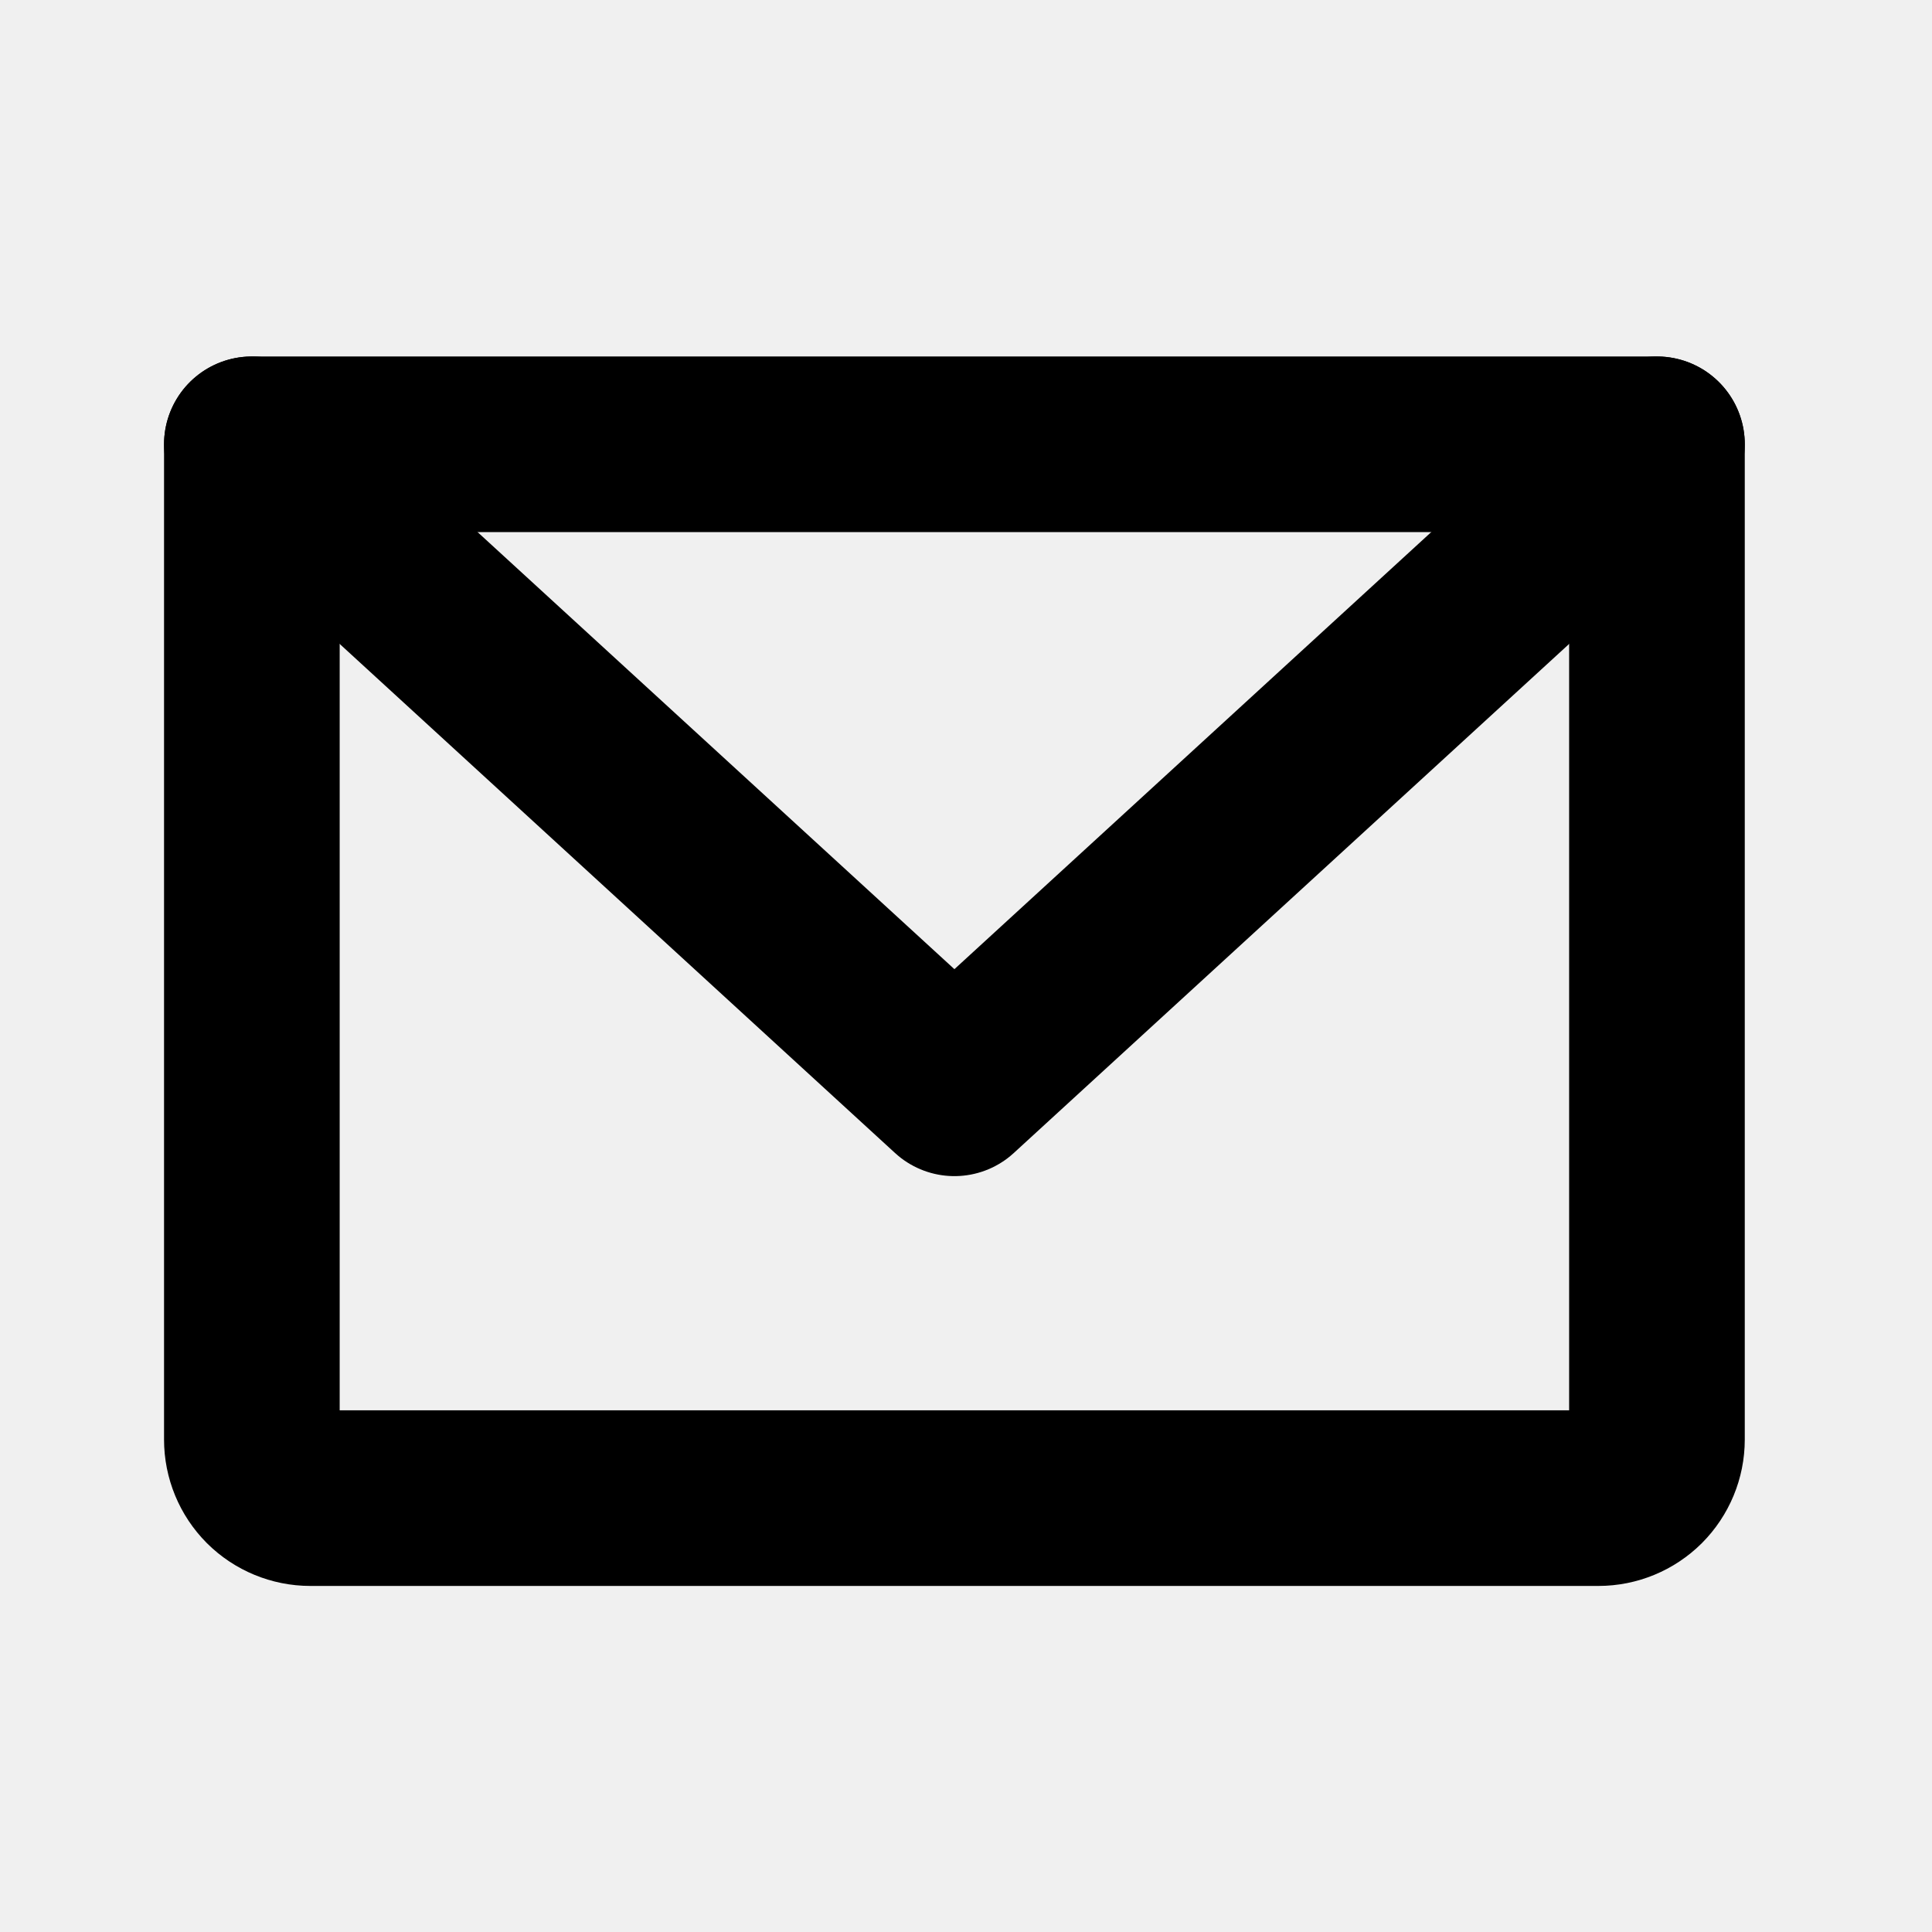
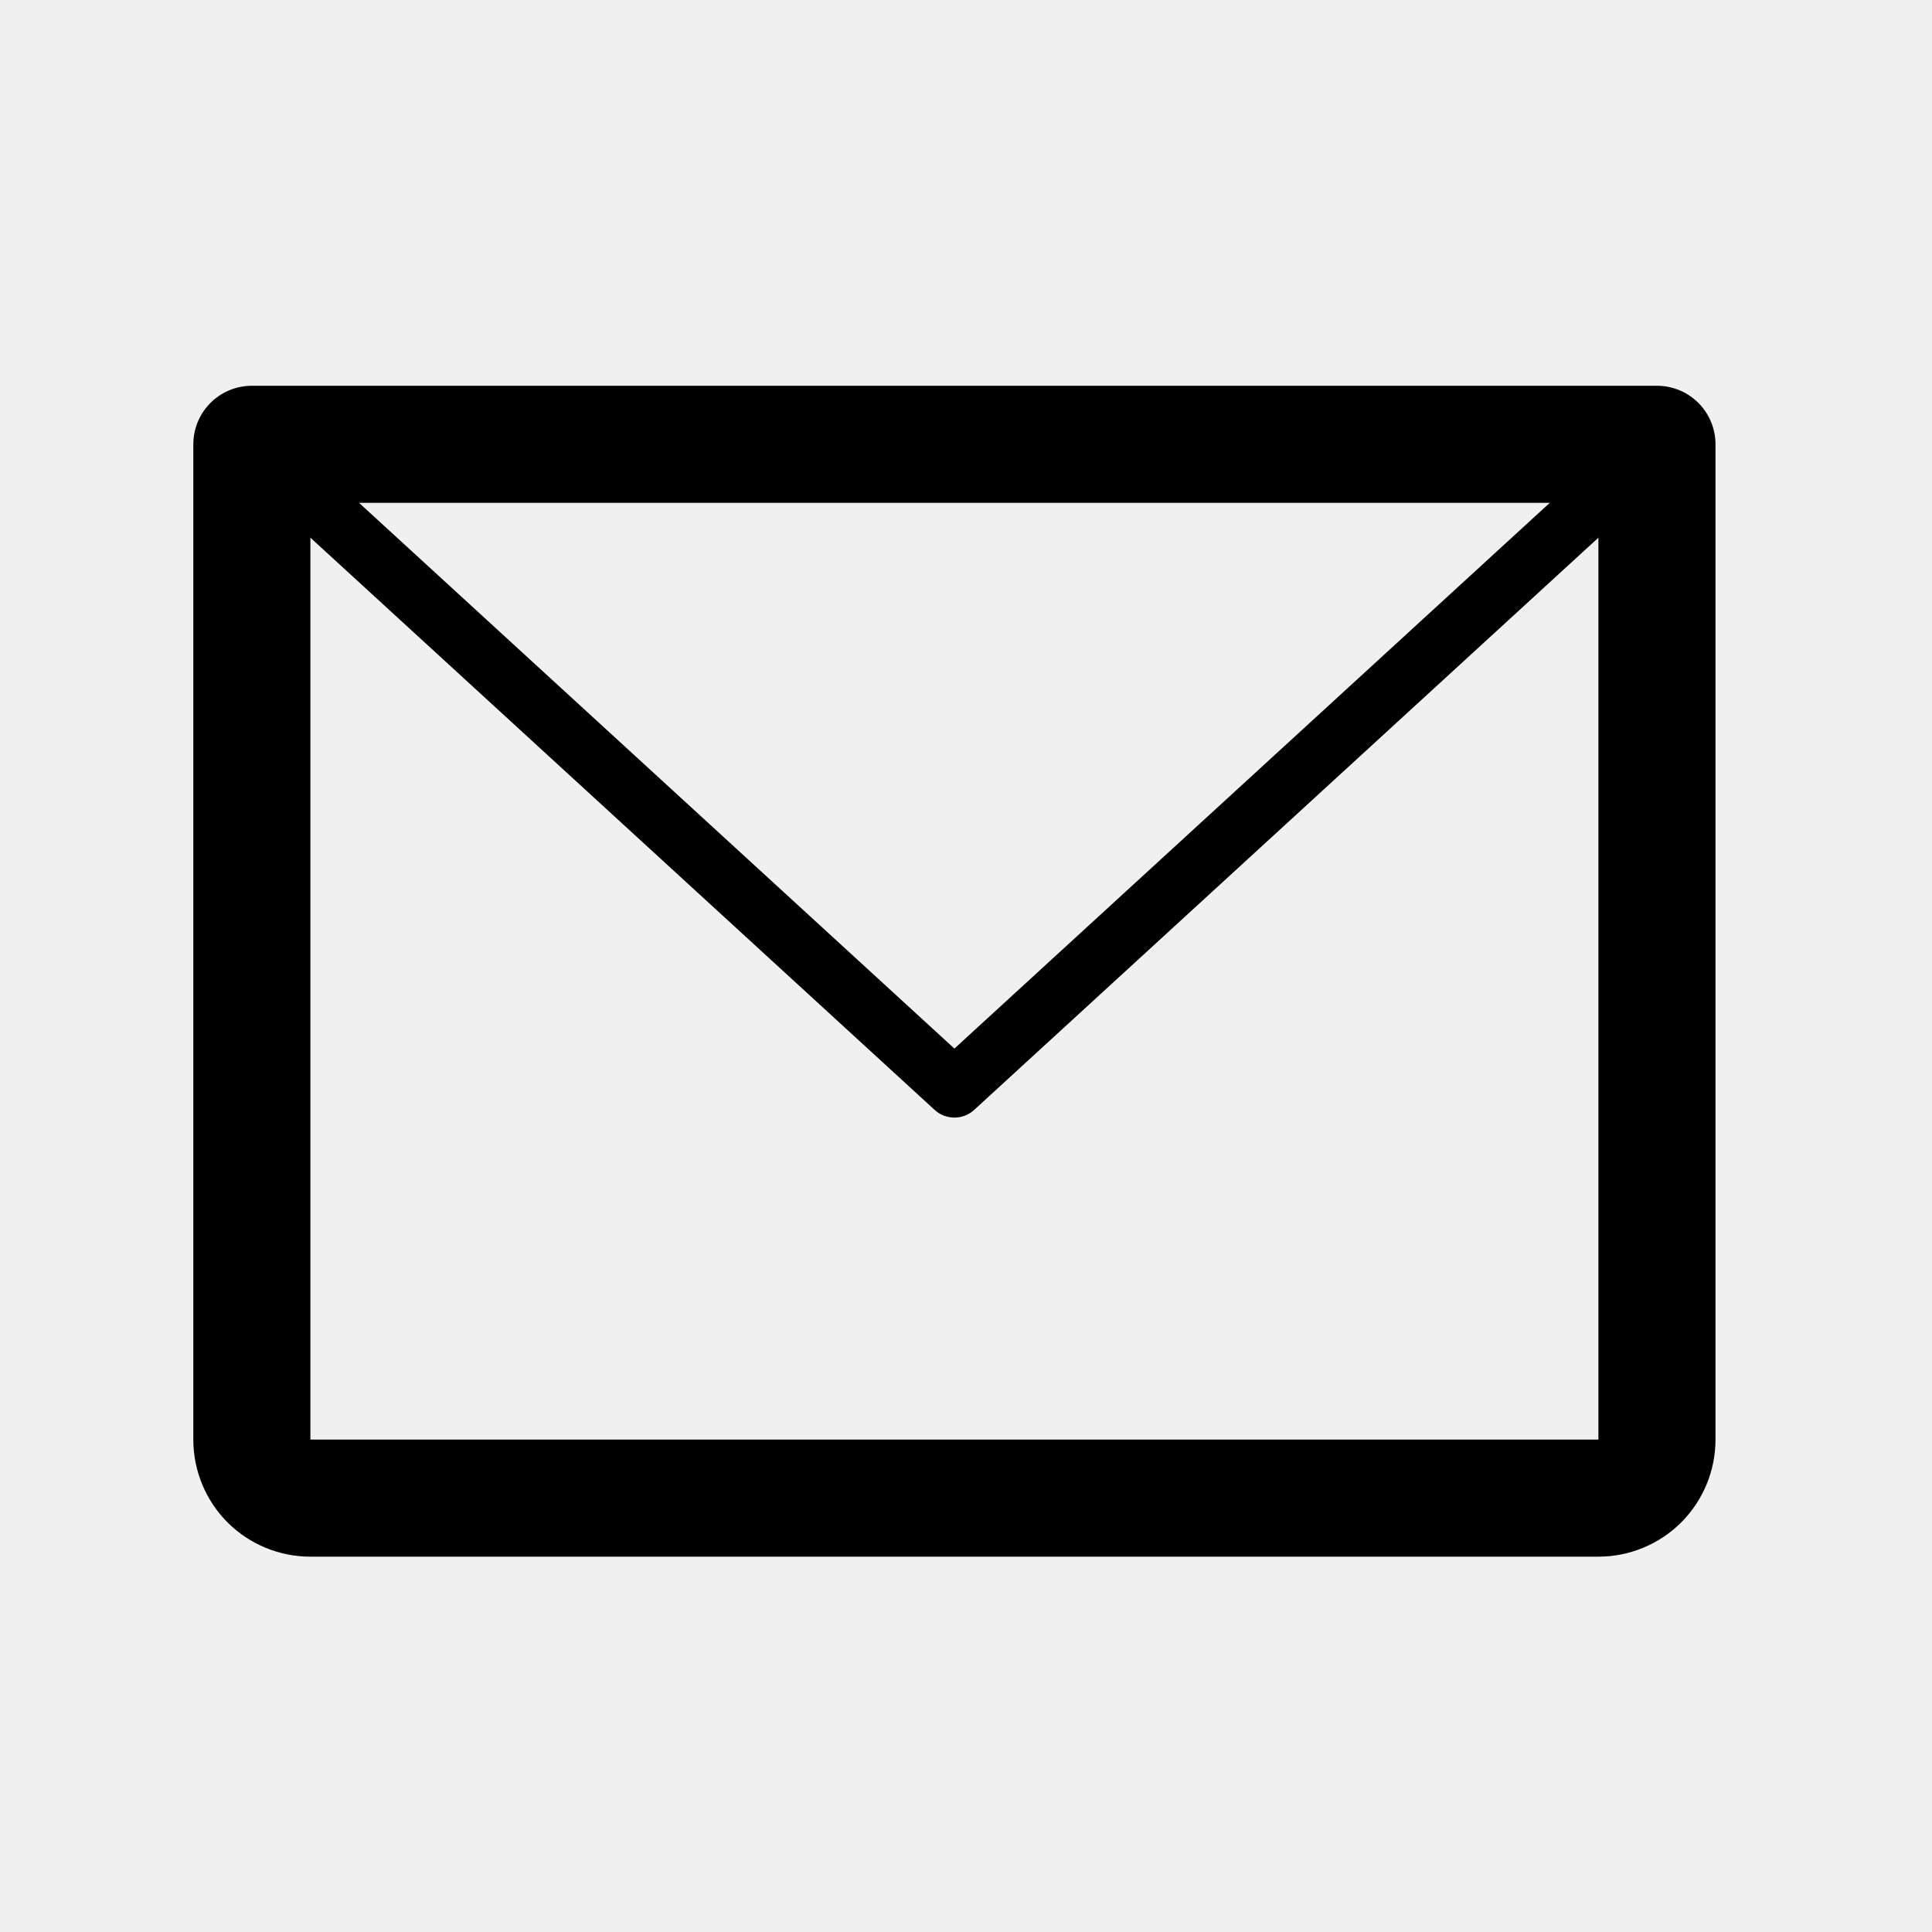
<svg xmlns="http://www.w3.org/2000/svg" width="33" height="33" viewBox="0 0 33 33" fill="none">
  <g clip-path="url(#clip0_211_490)">
-     <path d="M4.302 7.589H28.302V24.589C28.302 24.855 28.196 25.109 28.009 25.297C27.821 25.484 27.567 25.589 27.302 25.589H5.302C5.036 25.589 4.782 25.484 4.594 25.297C4.407 25.109 4.302 24.855 4.302 24.589V7.589Z" stroke="black" stroke-width="3" stroke-linecap="round" stroke-linejoin="round" />
-     <path d="M28.302 7.589L16.302 18.589L4.302 7.589" stroke="black" stroke-width="3" stroke-linecap="round" stroke-linejoin="round" />
+     <path d="M4.302 7.589H28.302V24.589C28.302 24.855 28.196 25.109 28.009 25.297C27.821 25.484 27.567 25.589 27.302 25.589H5.302C5.036 25.589 4.782 25.484 4.594 25.297C4.407 25.109 4.302 24.855 4.302 24.589V7.589Z" stroke="black" stroke-width="2" stroke-linecap="round" stroke-linejoin="round" />
+     <path d="M28.302 7.589L16.302 18.589L4.302 7.589" stroke="black" stroke-width="1" stroke-linecap="round" stroke-linejoin="round" />
  </g>
  <defs>
    <clipPath id="clip0_211_490">
      <rect width="32" height="32" fill="white" transform="translate(0.30159 0.589355)" />
    </clipPath>
  </defs>
</svg>
